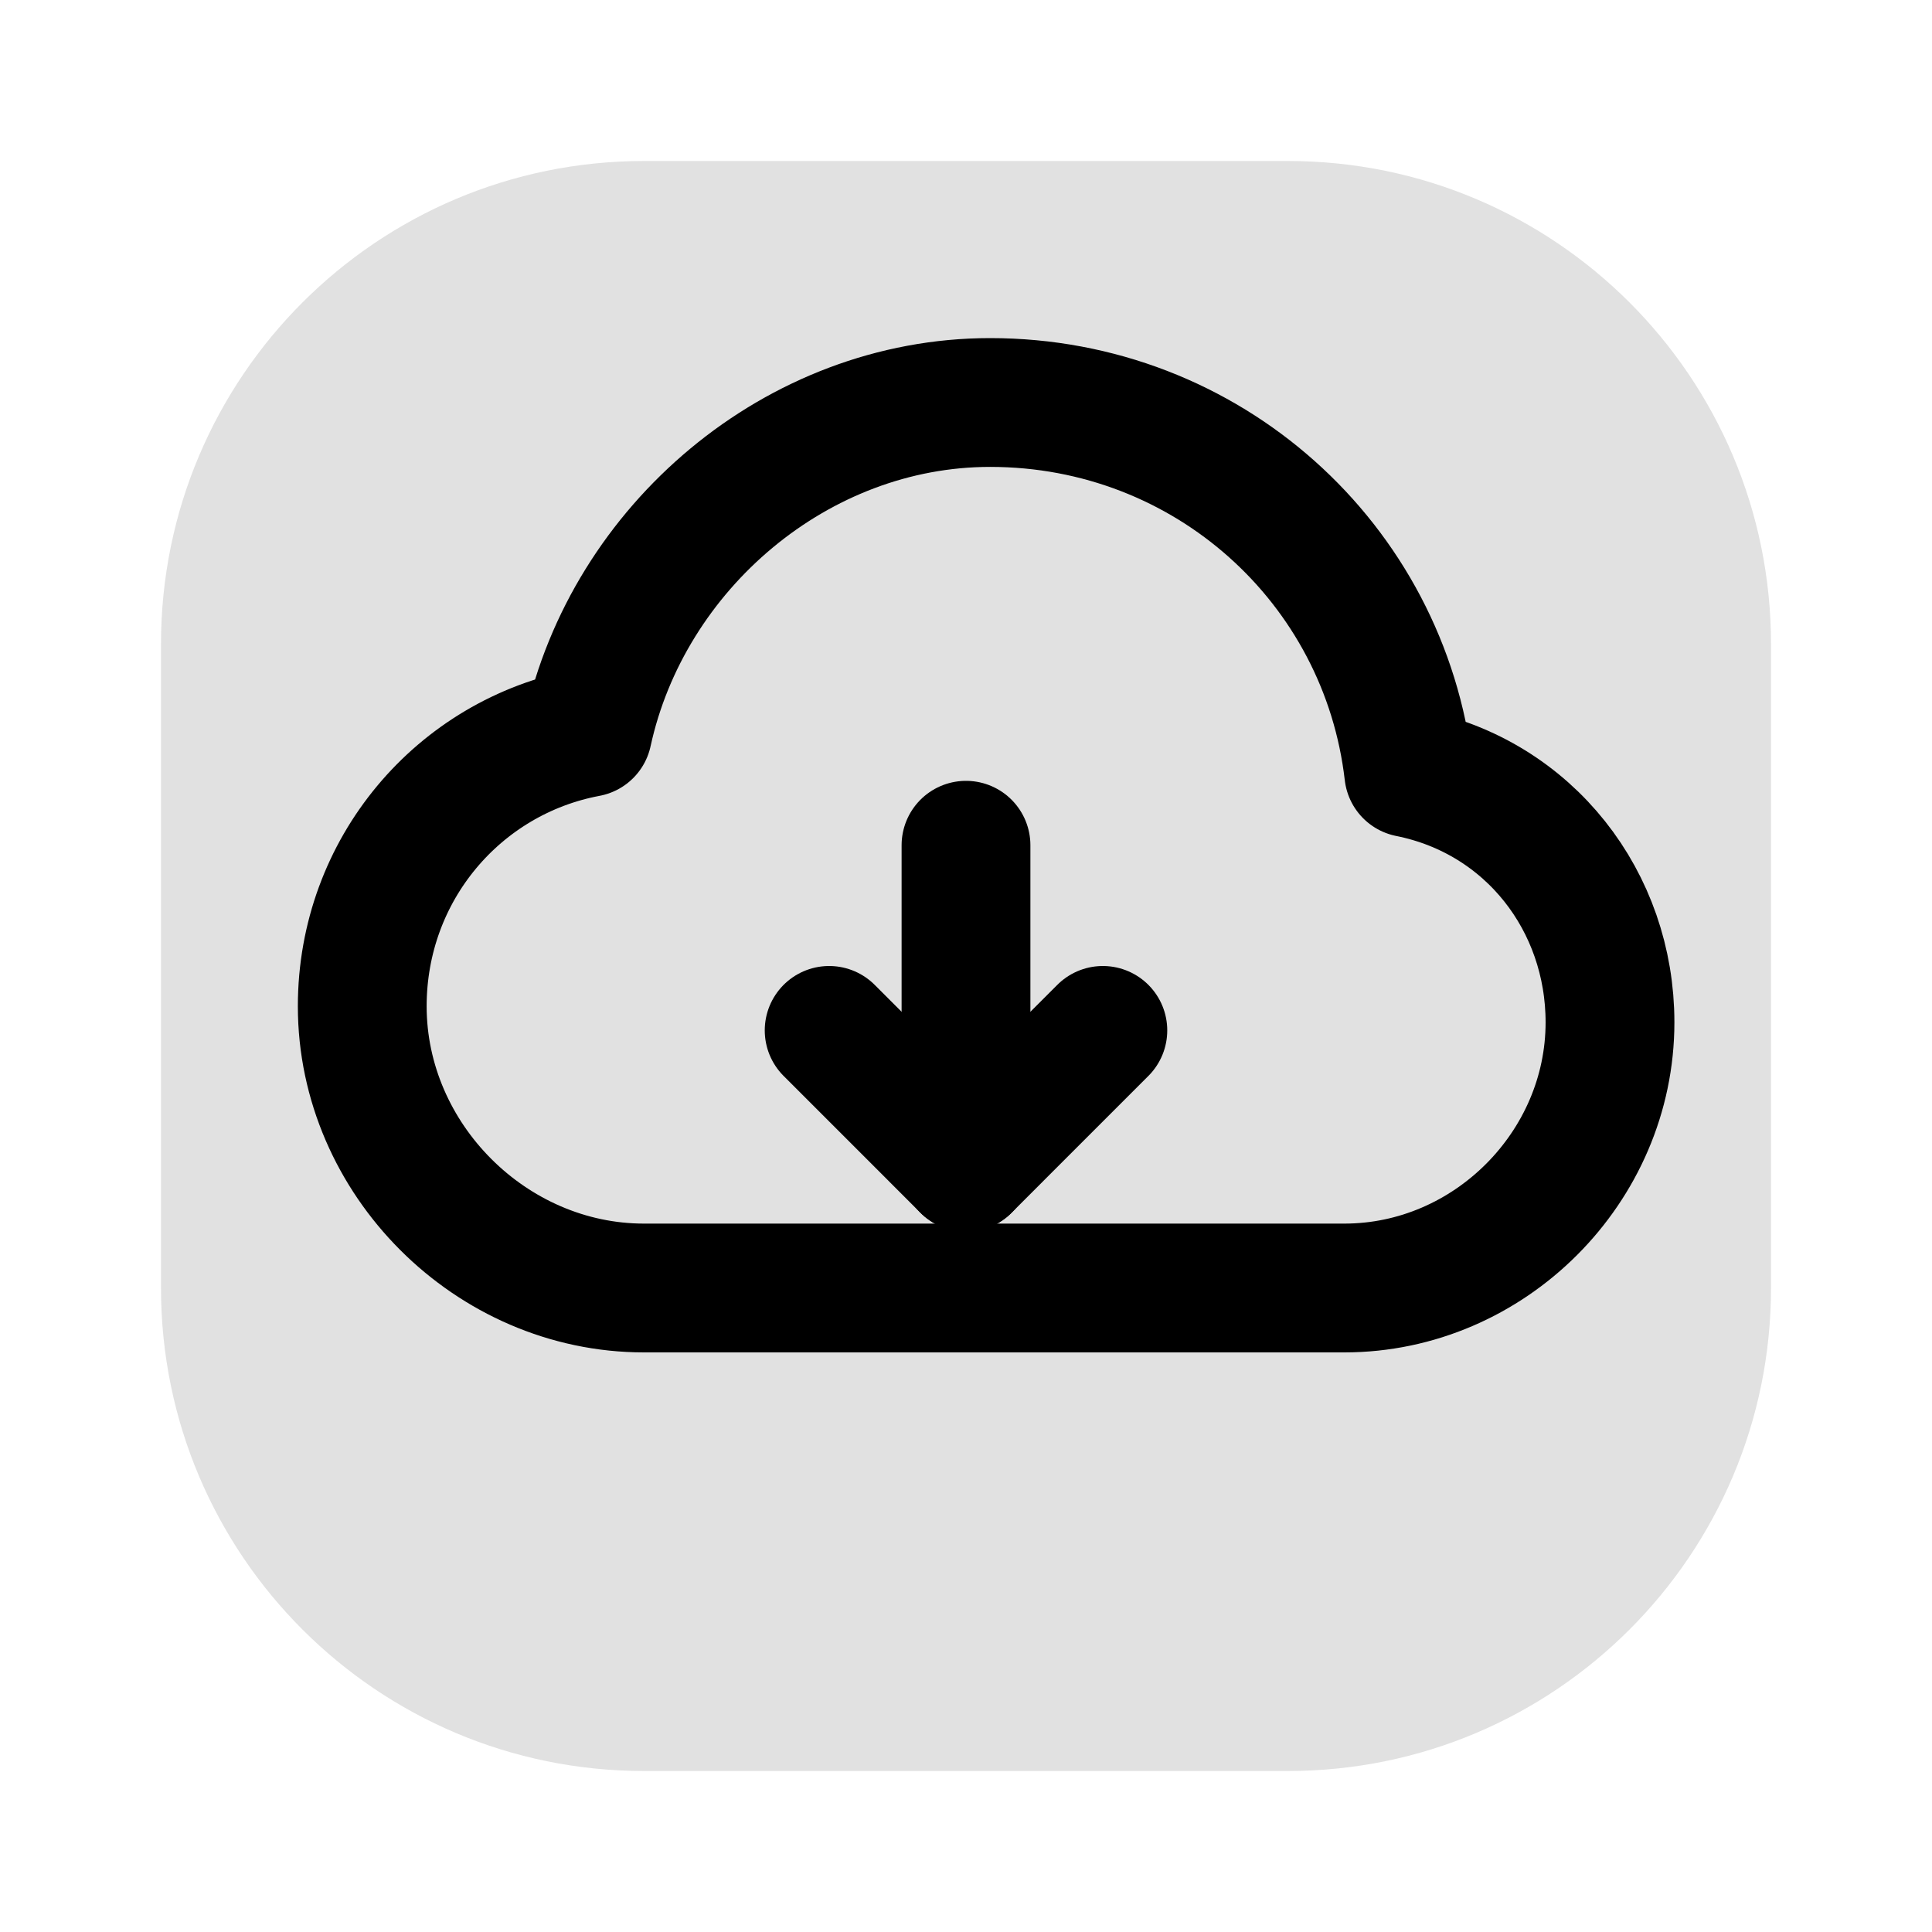
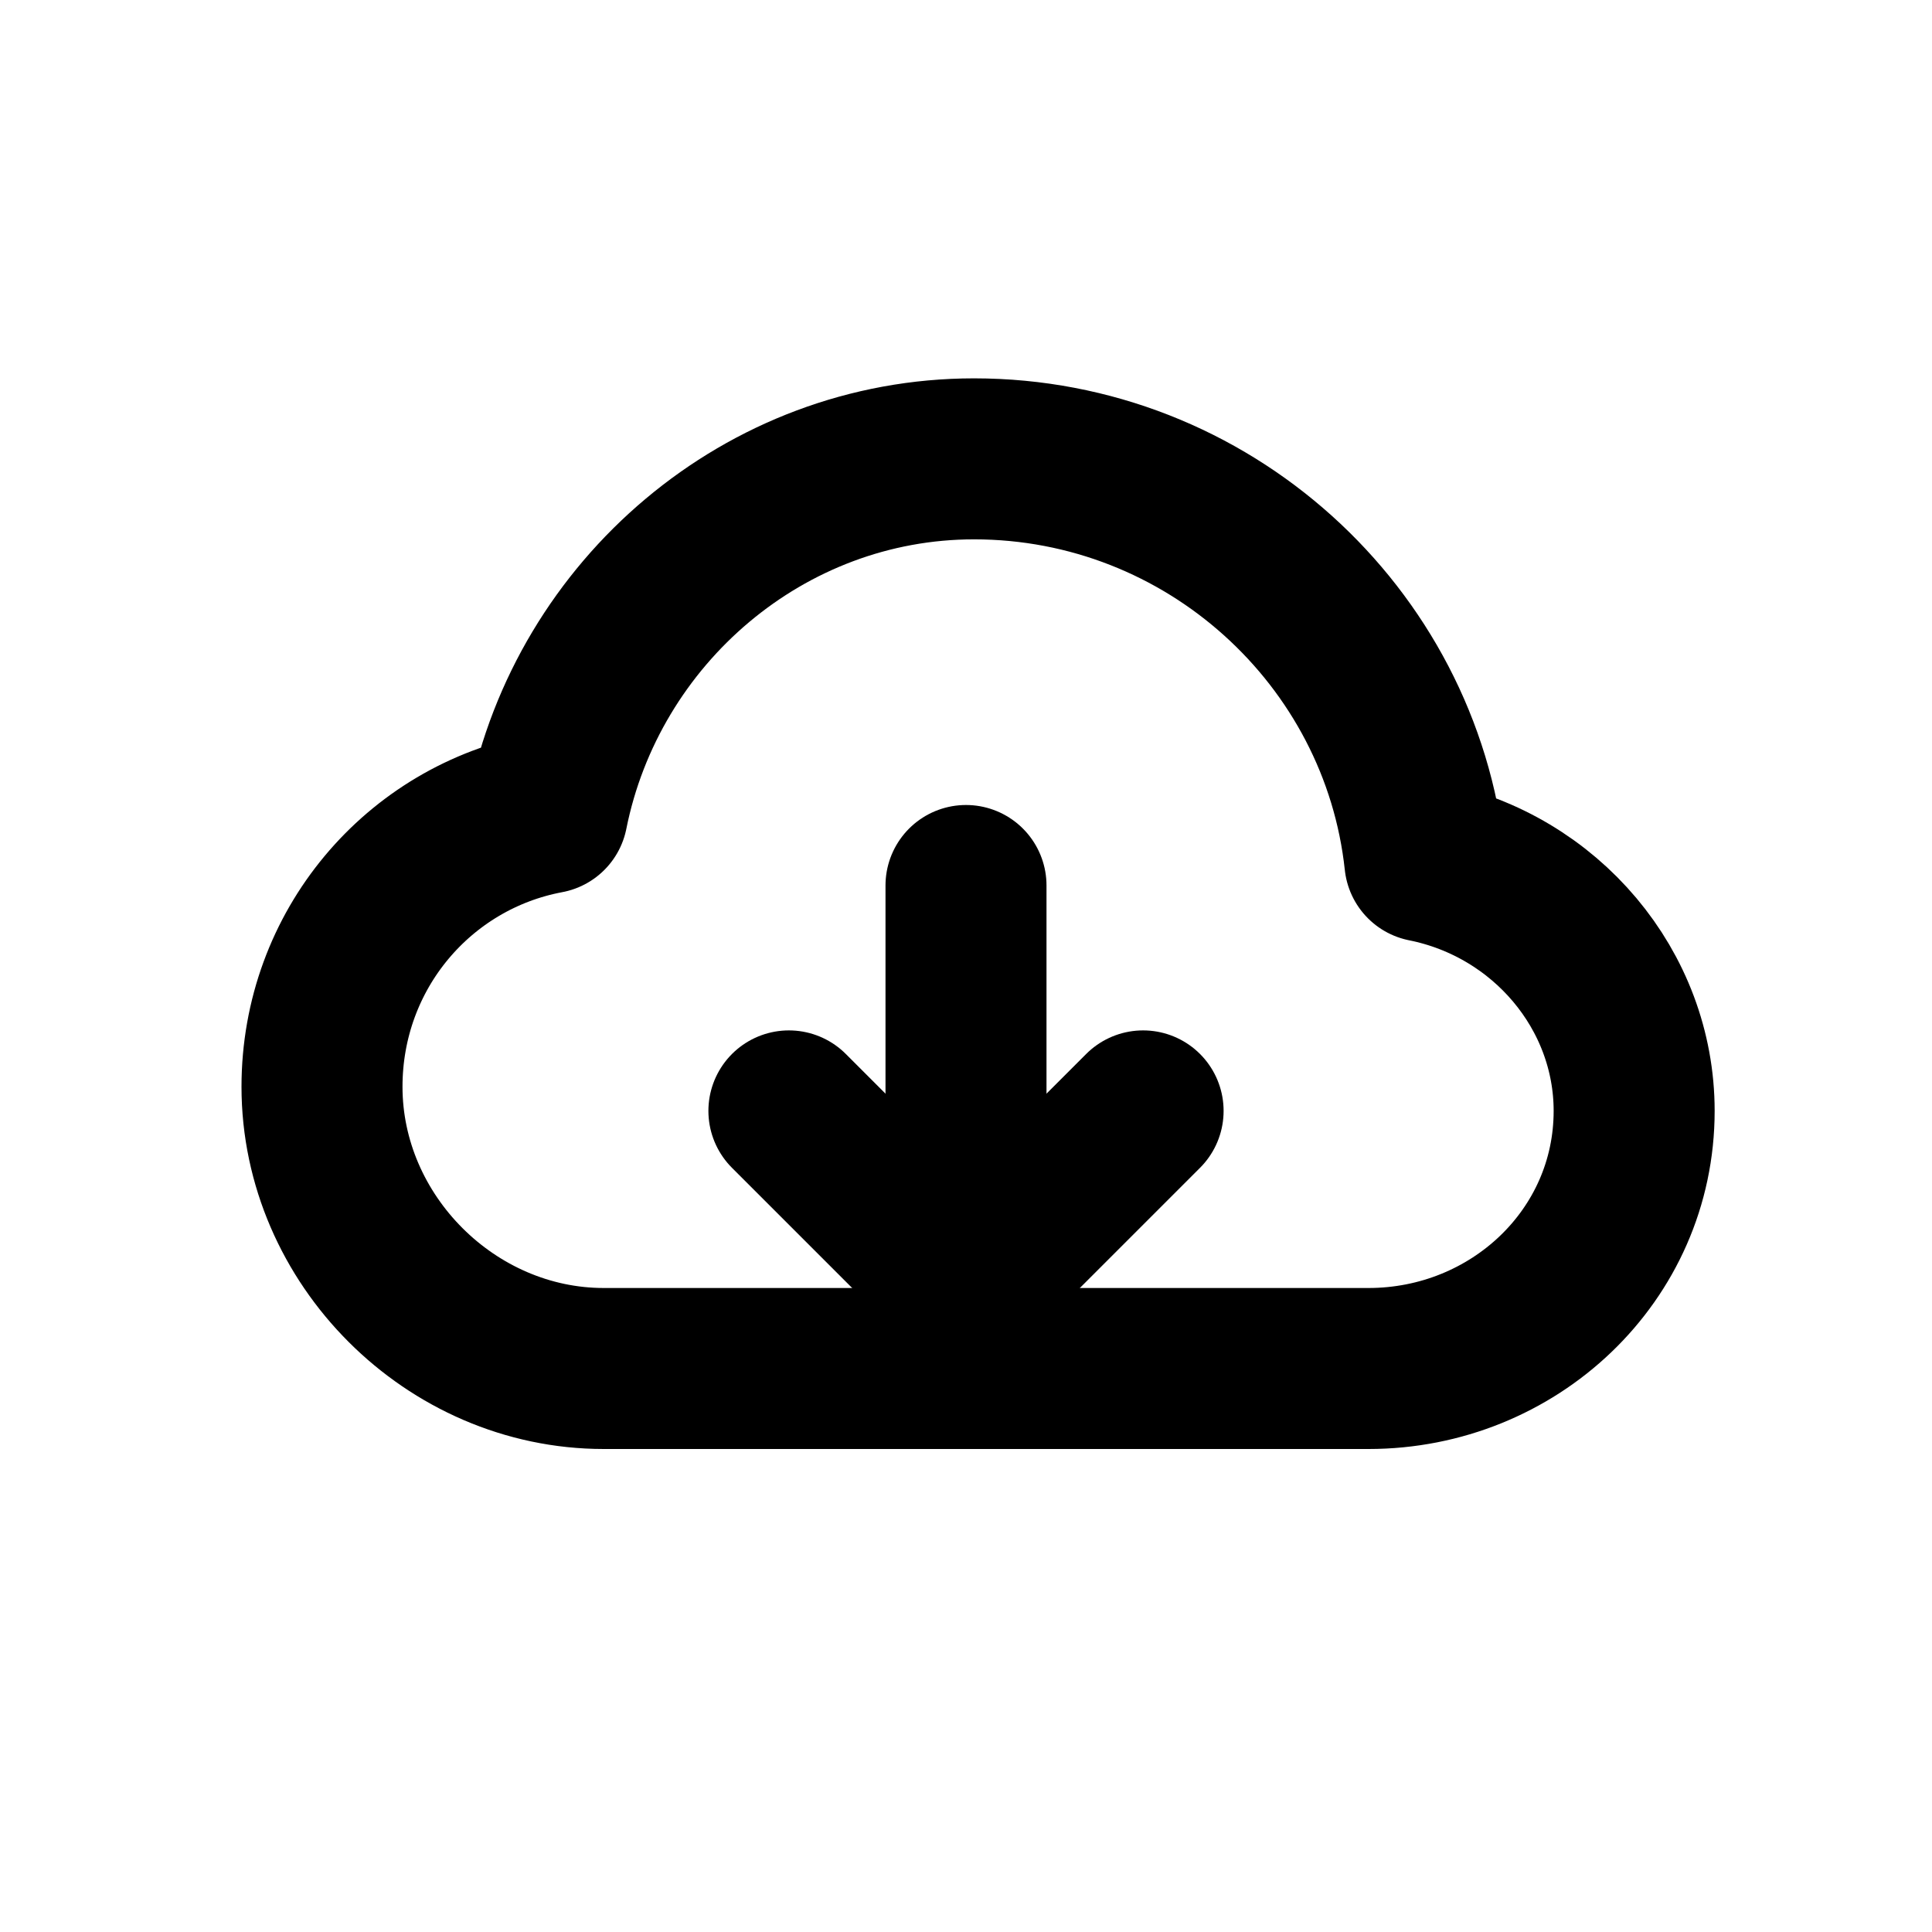
<svg xmlns="http://www.w3.org/2000/svg" viewBox="0 0 24 24" fill="none">
-   <rect x="2" y="2" width="20" height="20" rx="6" fill="currentColor" fill-opacity="0.12" />
-   <path d="M8 16C6.1 16 4.5 14.4 4.5 12.5C4.5 10.8 5.7 9.4 7.3 9.1C7.8 6.8 9.9 5 12.3 5C15 5 17.2 7 17.5 9.6C19 9.9 20 11.2 20 12.7C20 14.5 18.5 16 16.7 16H8Z" stroke="currentColor" stroke-width="1.6" stroke-linejoin="round" fill="none" />
-   <g stroke="currentColor" stroke-width="1.6" stroke-linecap="round" stroke-linejoin="round" fill="none">
-     <path d="M12 10.5V14.5" />
-     <path d="M10.3 12.8L12 14.5L13.7 12.8" />
+   <path d="M7.5 17C5.6 17 4 15.4 4 13.5C4 11.8 5.2 10.4 6.8 10.1C7.3 7.6 9.5 5.7 12.1 5.7C15 5.7 17.4 7.9 17.7 10.7C19.2 11 20.3 12.3 20.3 13.8C20.3 15.6 18.8 17 17 17H7.5Z" stroke="currentColor" stroke-width="2" stroke-linejoin="round" fill="none" />
+   <g stroke="currentColor" stroke-width="2" stroke-linecap="round" stroke-linejoin="round">
+     <path d="M12 11V16" />
+     <path d="M9.8 13.8L12 16L14.2 13.8" />
  </g>
</svg>
